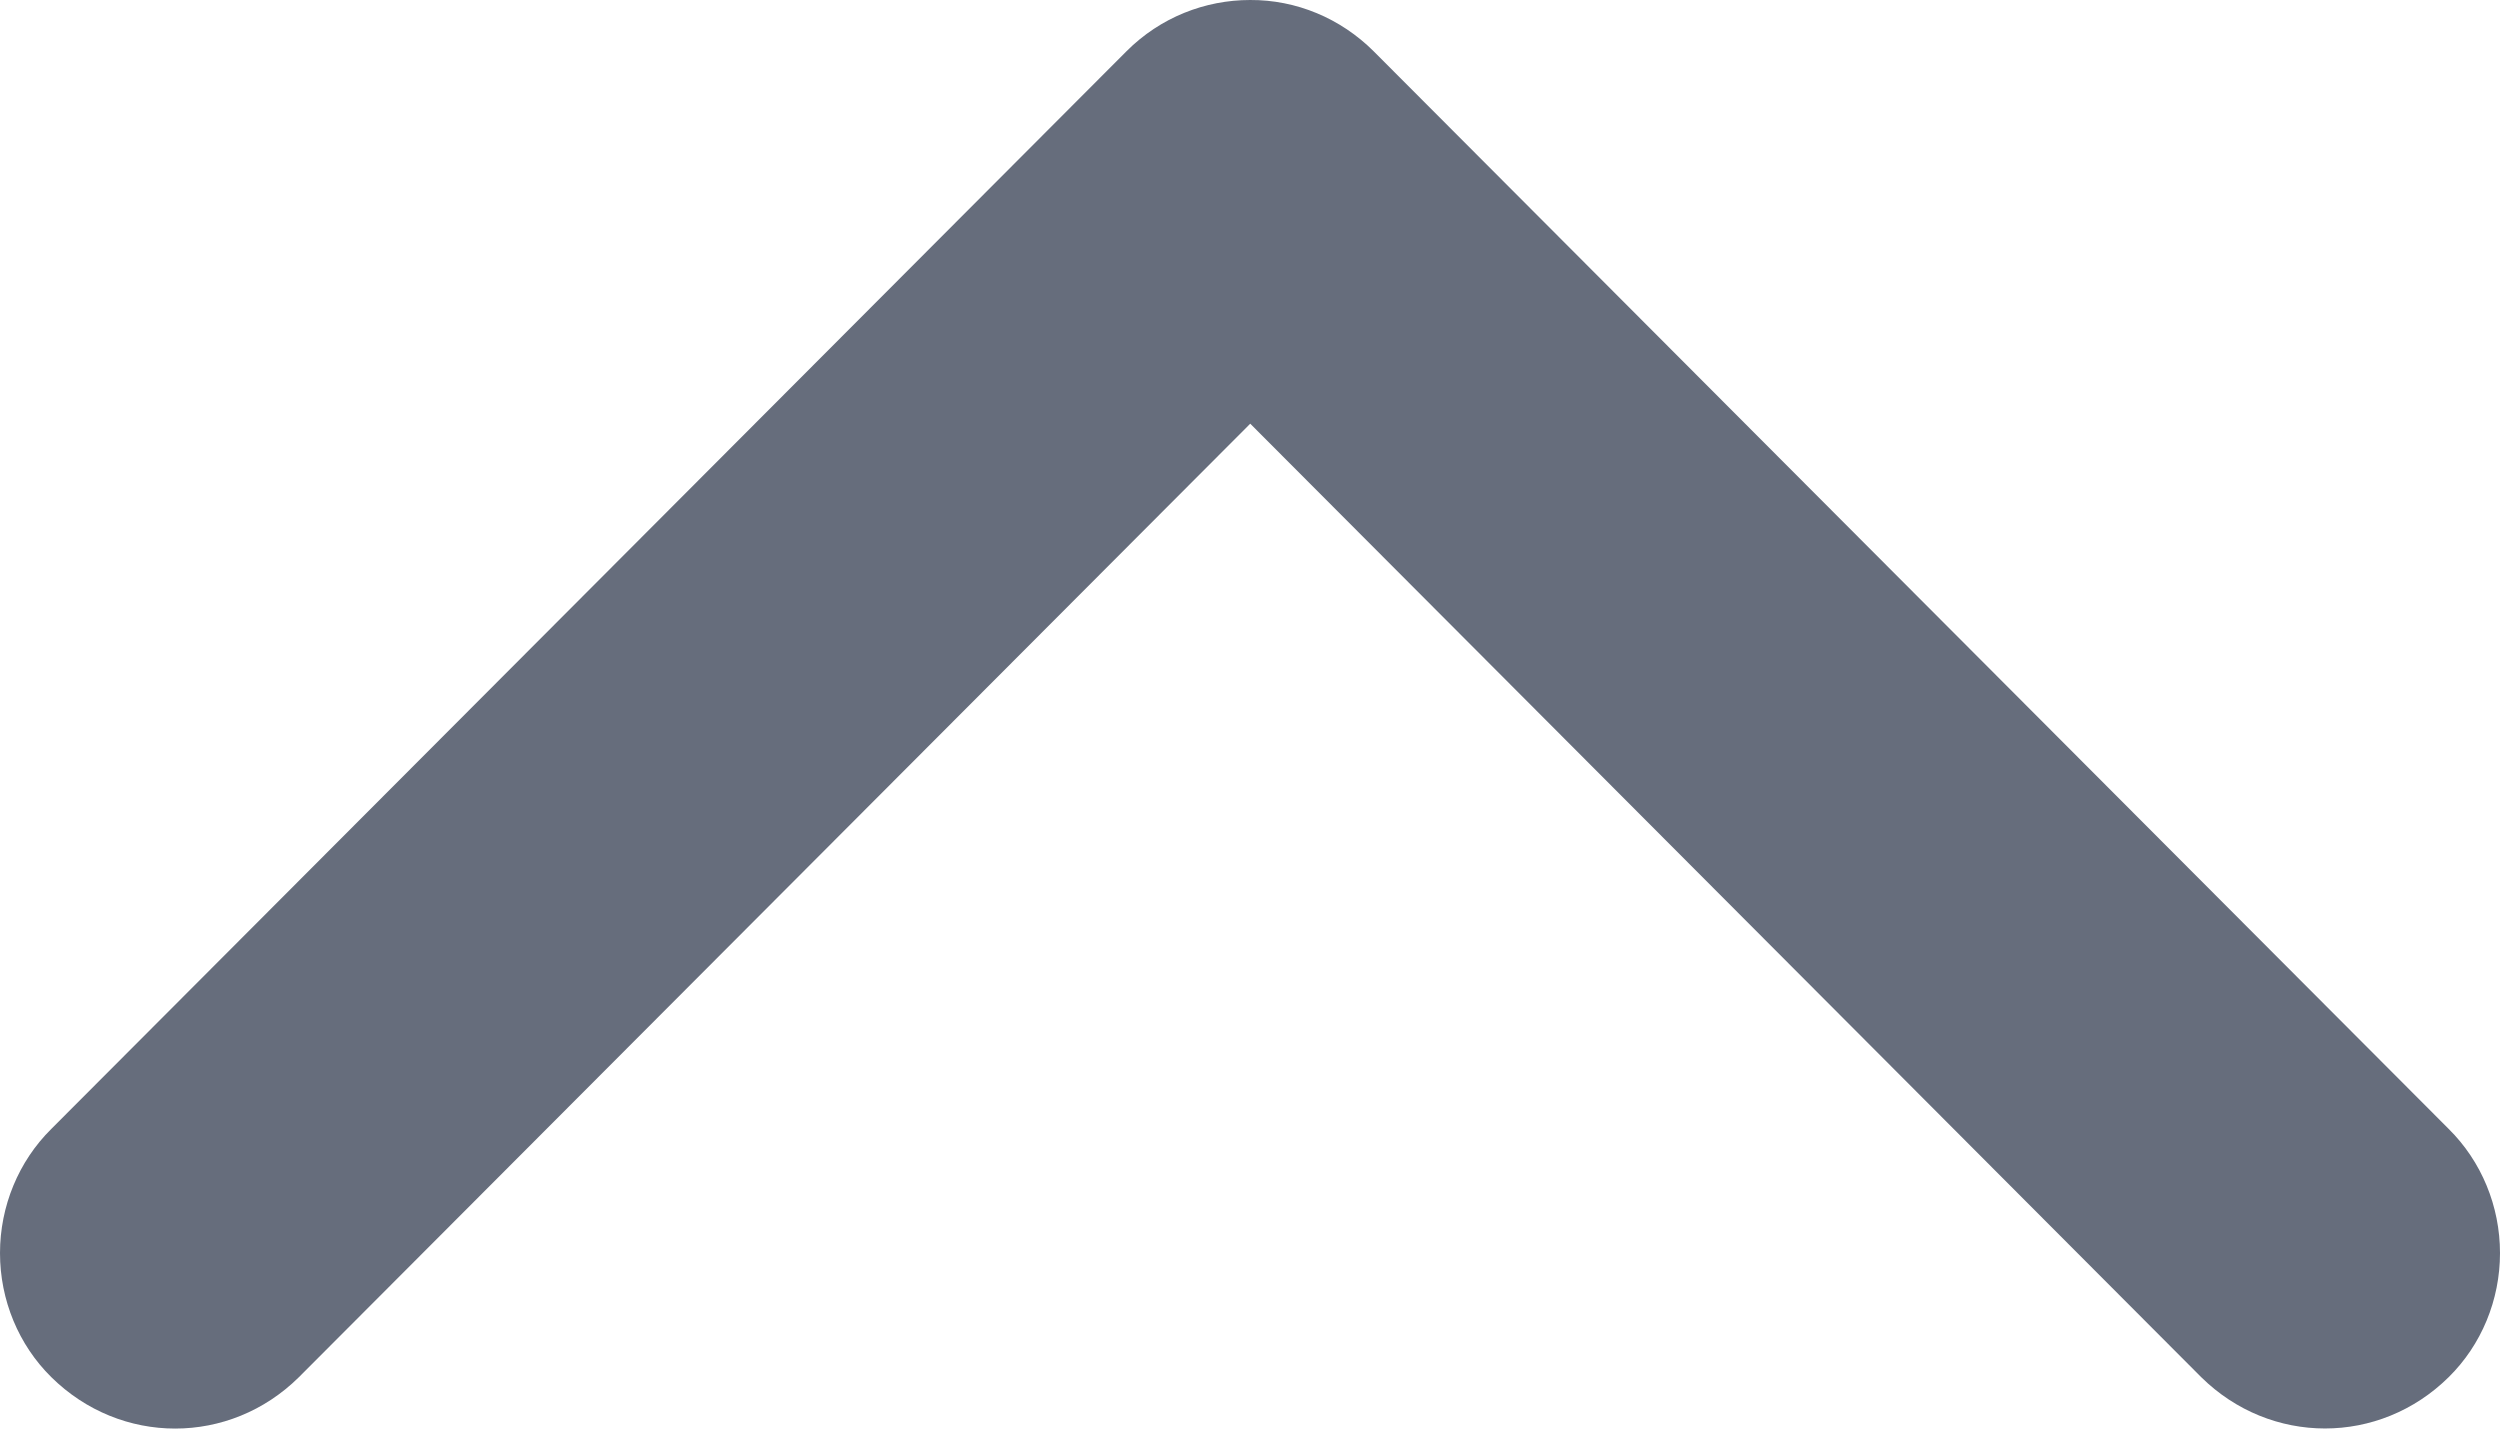
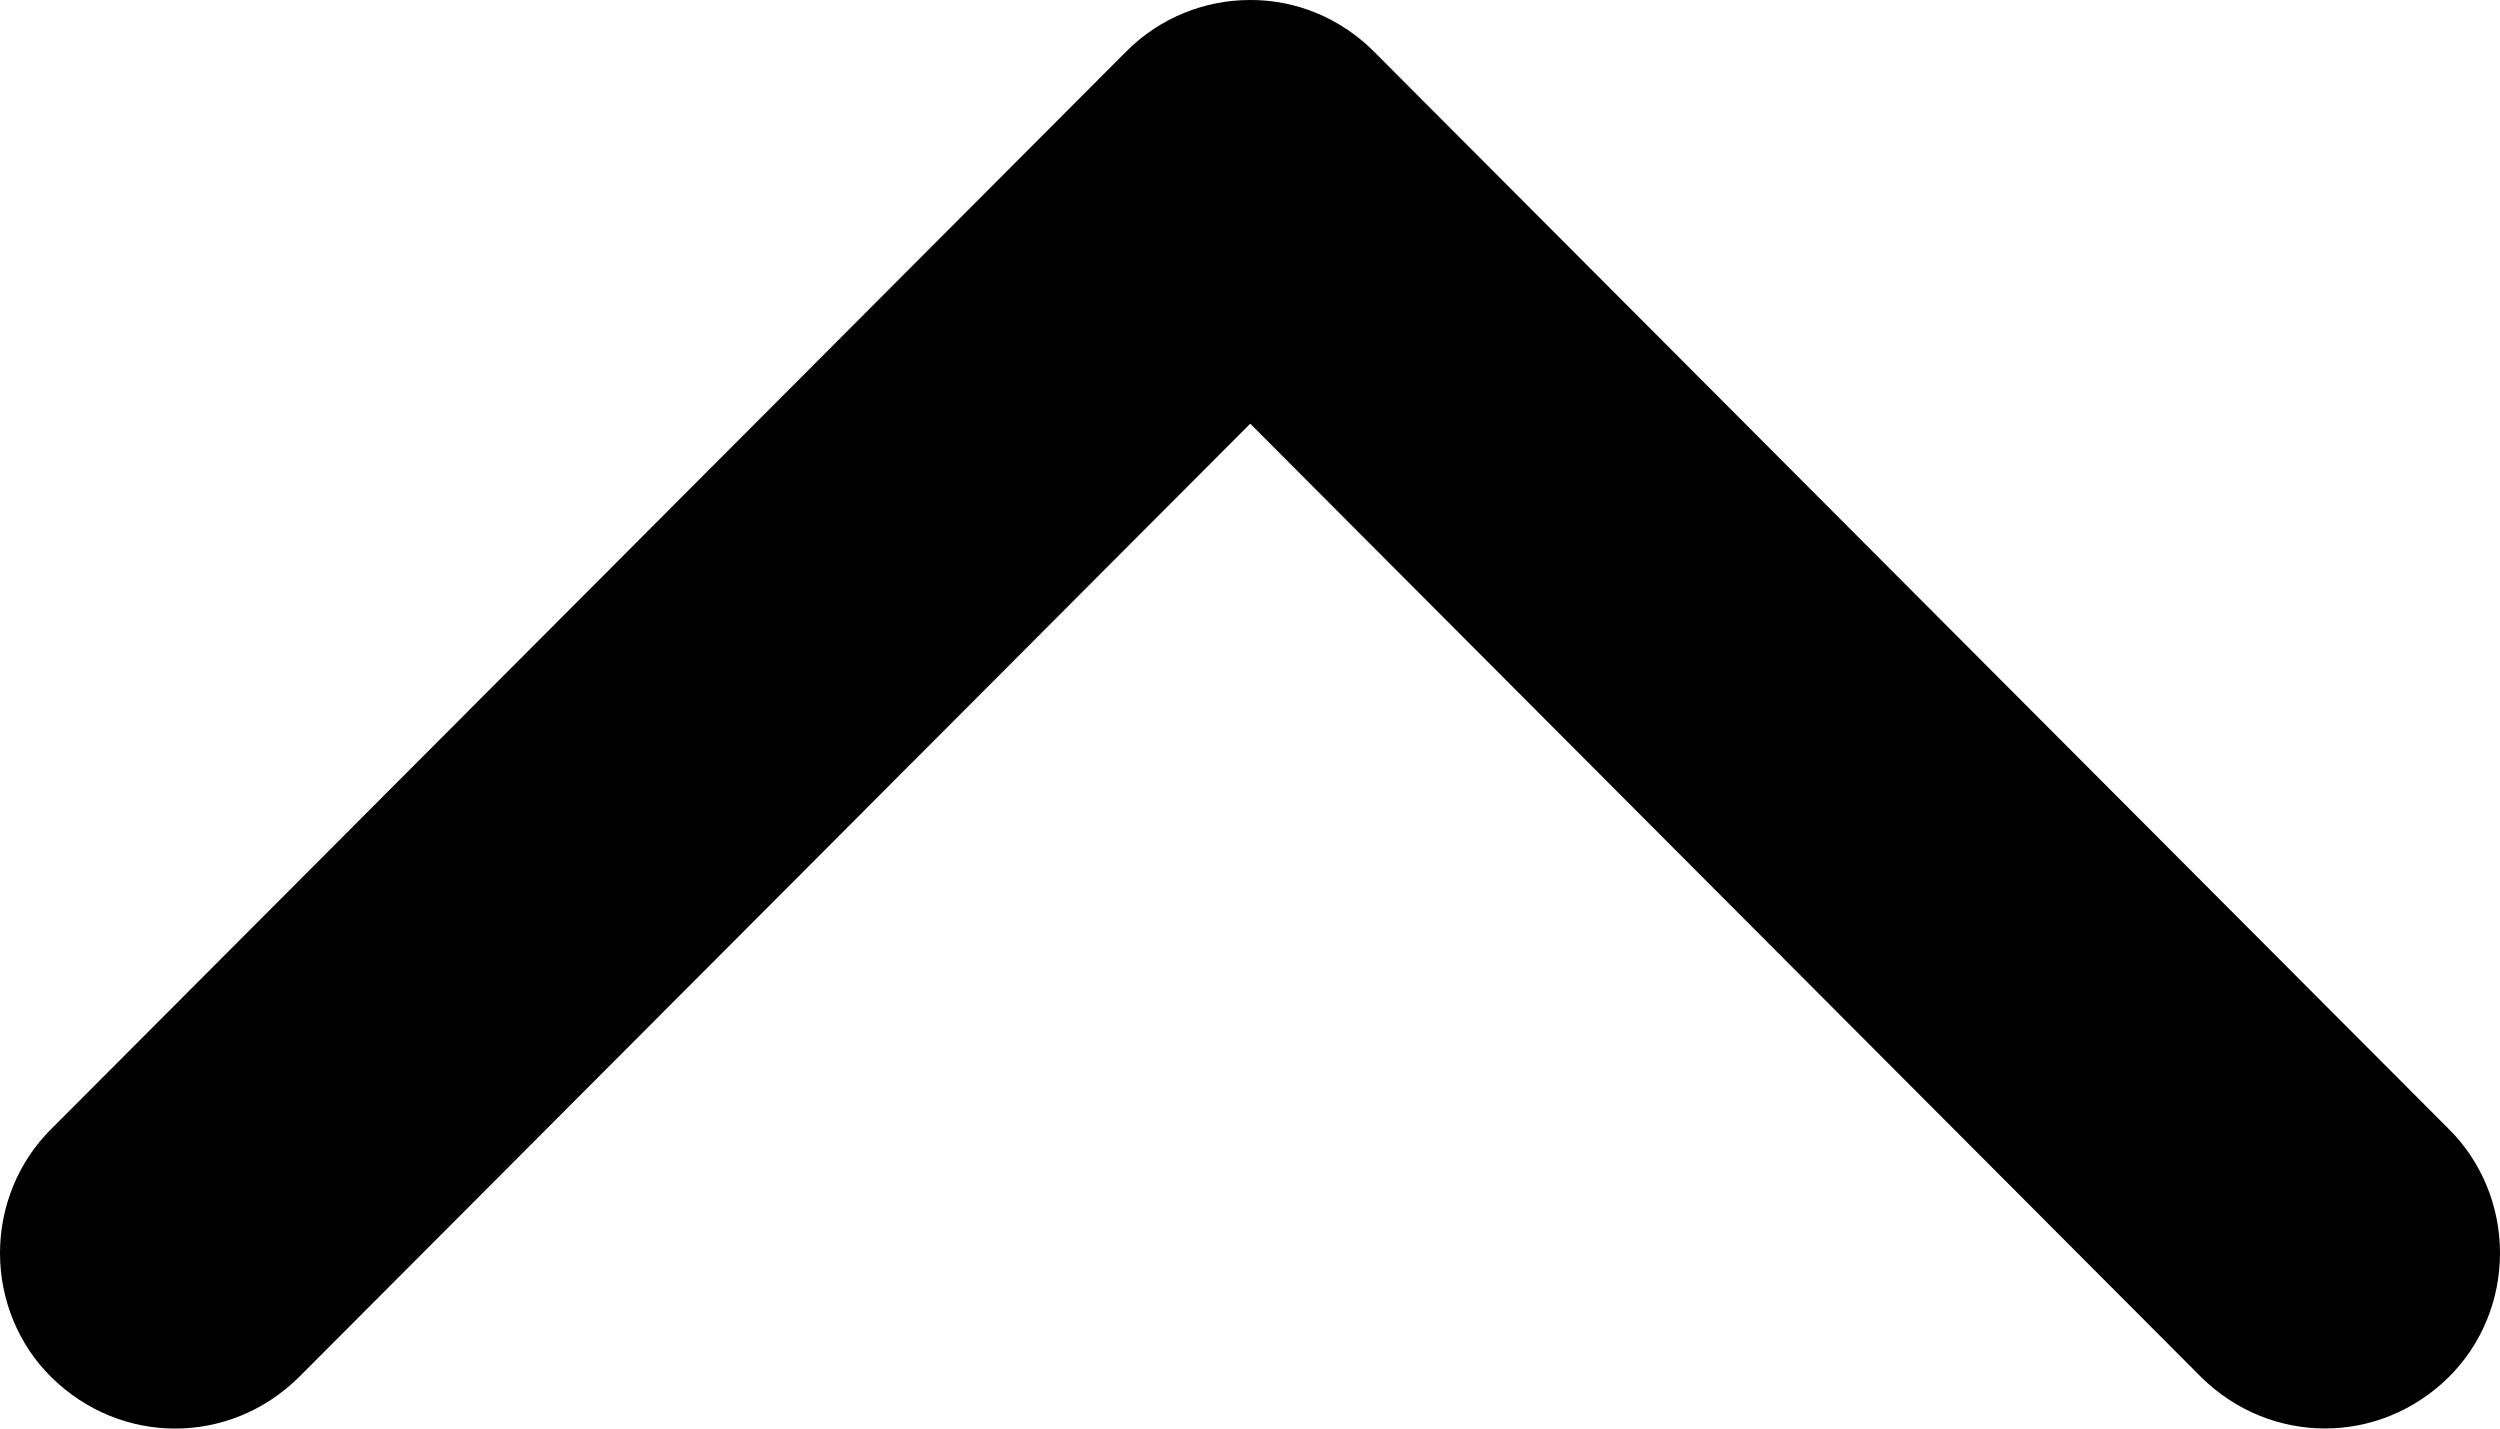
<svg xmlns="http://www.w3.org/2000/svg" width="21px" height="12px" viewBox="0 0 21 12" version="1.1">
  <defs>
    <linearGradient x1="5.175%" y1="0%" x2="54.968%" y2="160.737%" id="linearGradient-1">
      <stop stop-color="#29DCF9" offset="0%" />
      <stop stop-color="#1FF2D2" offset="100%" />
    </linearGradient>
  </defs>
  <g id="Page-1" stroke="none" stroke-width="1" fill="none" fill-rule="evenodd">
-     <g id="PoC-Mockup" transform="translate(-2604, -221)" fill="#666D7C" fill-rule="nonzero">
+     <g id="PoC-Mockup" transform="translate(-2604, -221)" fill="currentColor" fill-rule="nonzero">
      <g id="arrow-point-to-down" transform="translate(2604, 221)">
        <g id="arrow_pont_to_down_arrow-point-to-down" transform="translate(10.5, 6) scale(-1, 1) rotate(-180) translate(-10.5, -6) ">
          <path d="M9.461,0.432 L0.431,9.483 C0.156,9.755 2.14934332e-16,10.132 0,10.526 C-2.14934332e-16,10.92 0.156,11.297 0.431,11.568 C1.014,12.144 1.929,12.144 2.511,11.568 L10.502,3.559 L18.49,11.568 C19.073,12.143 19.987,12.143 20.569,11.568 C20.844,11.297 21,10.92 21,10.526 C21,10.132 20.844,9.755 20.569,9.483 L11.54,0.432 C11.261,0.153 10.888,-0.002 10.501,1.12169119e-05 C10.125,1.12169119e-05 9.748,0.144 9.461,0.432 Z" id="Shape" transform="translate(10.5, 6) scale(1, -1) translate(-10.5, -6) " />
        </g>
      </g>
    </g>
  </g>
</svg>
